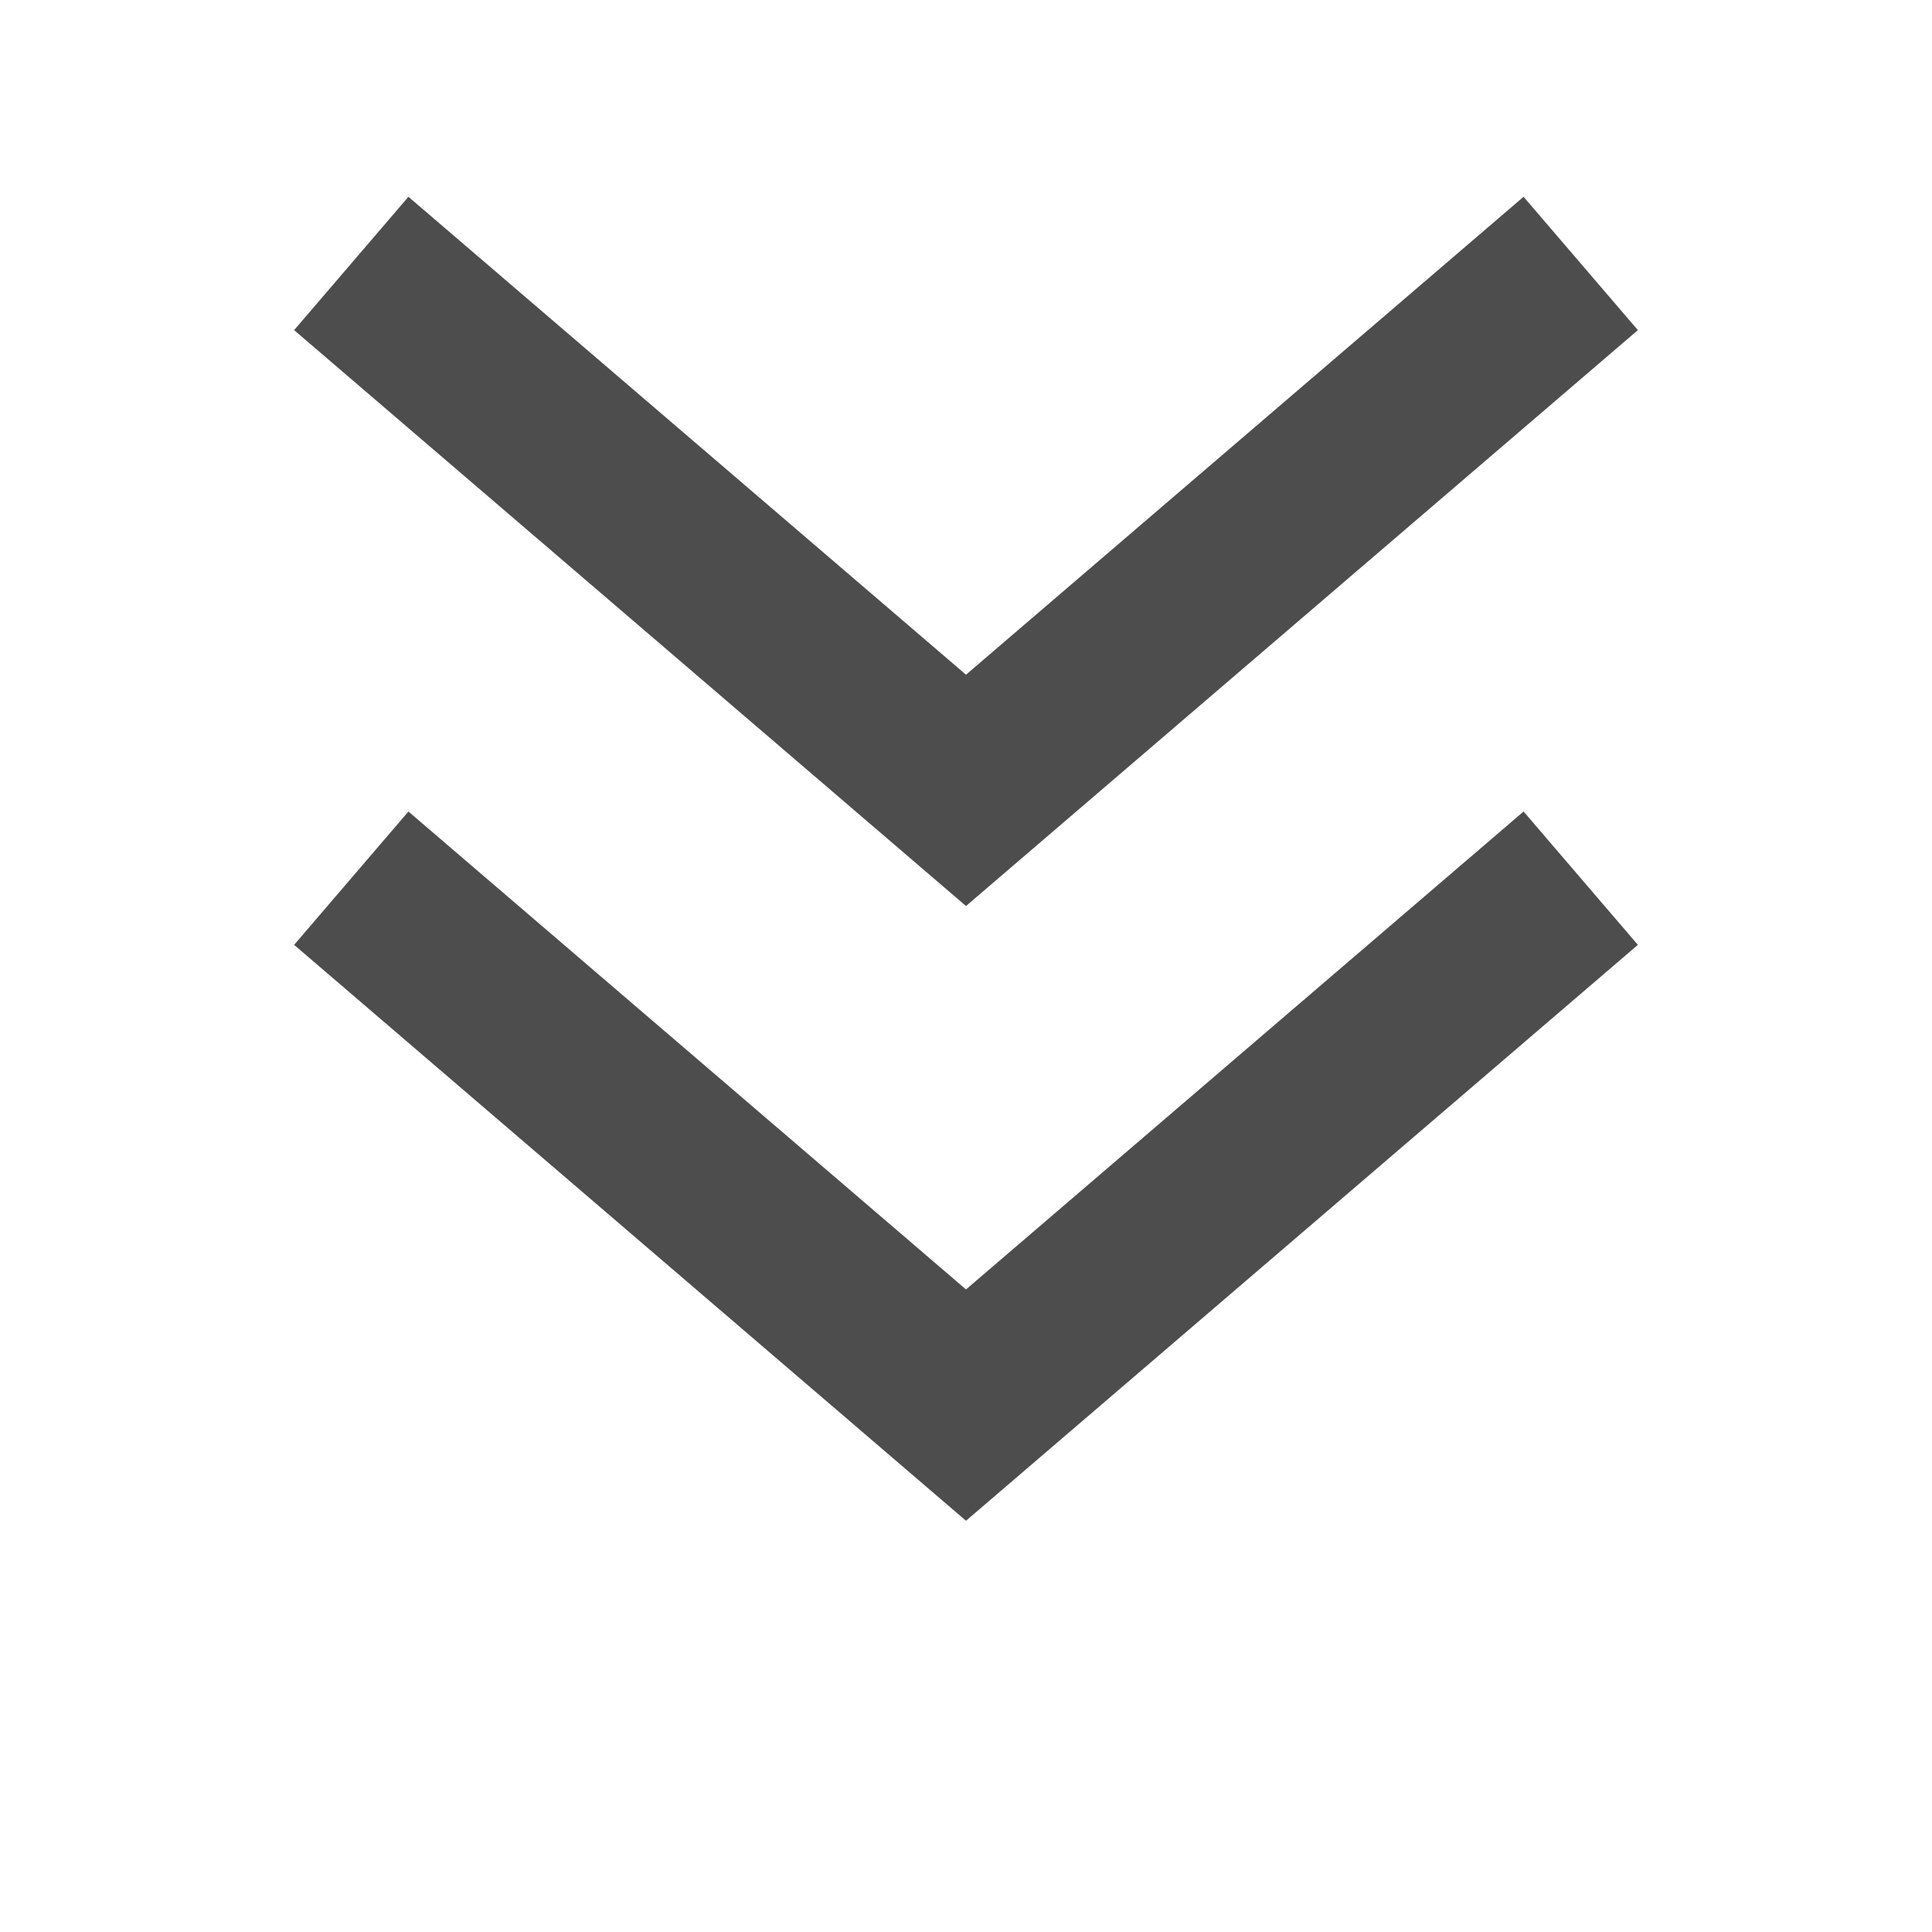
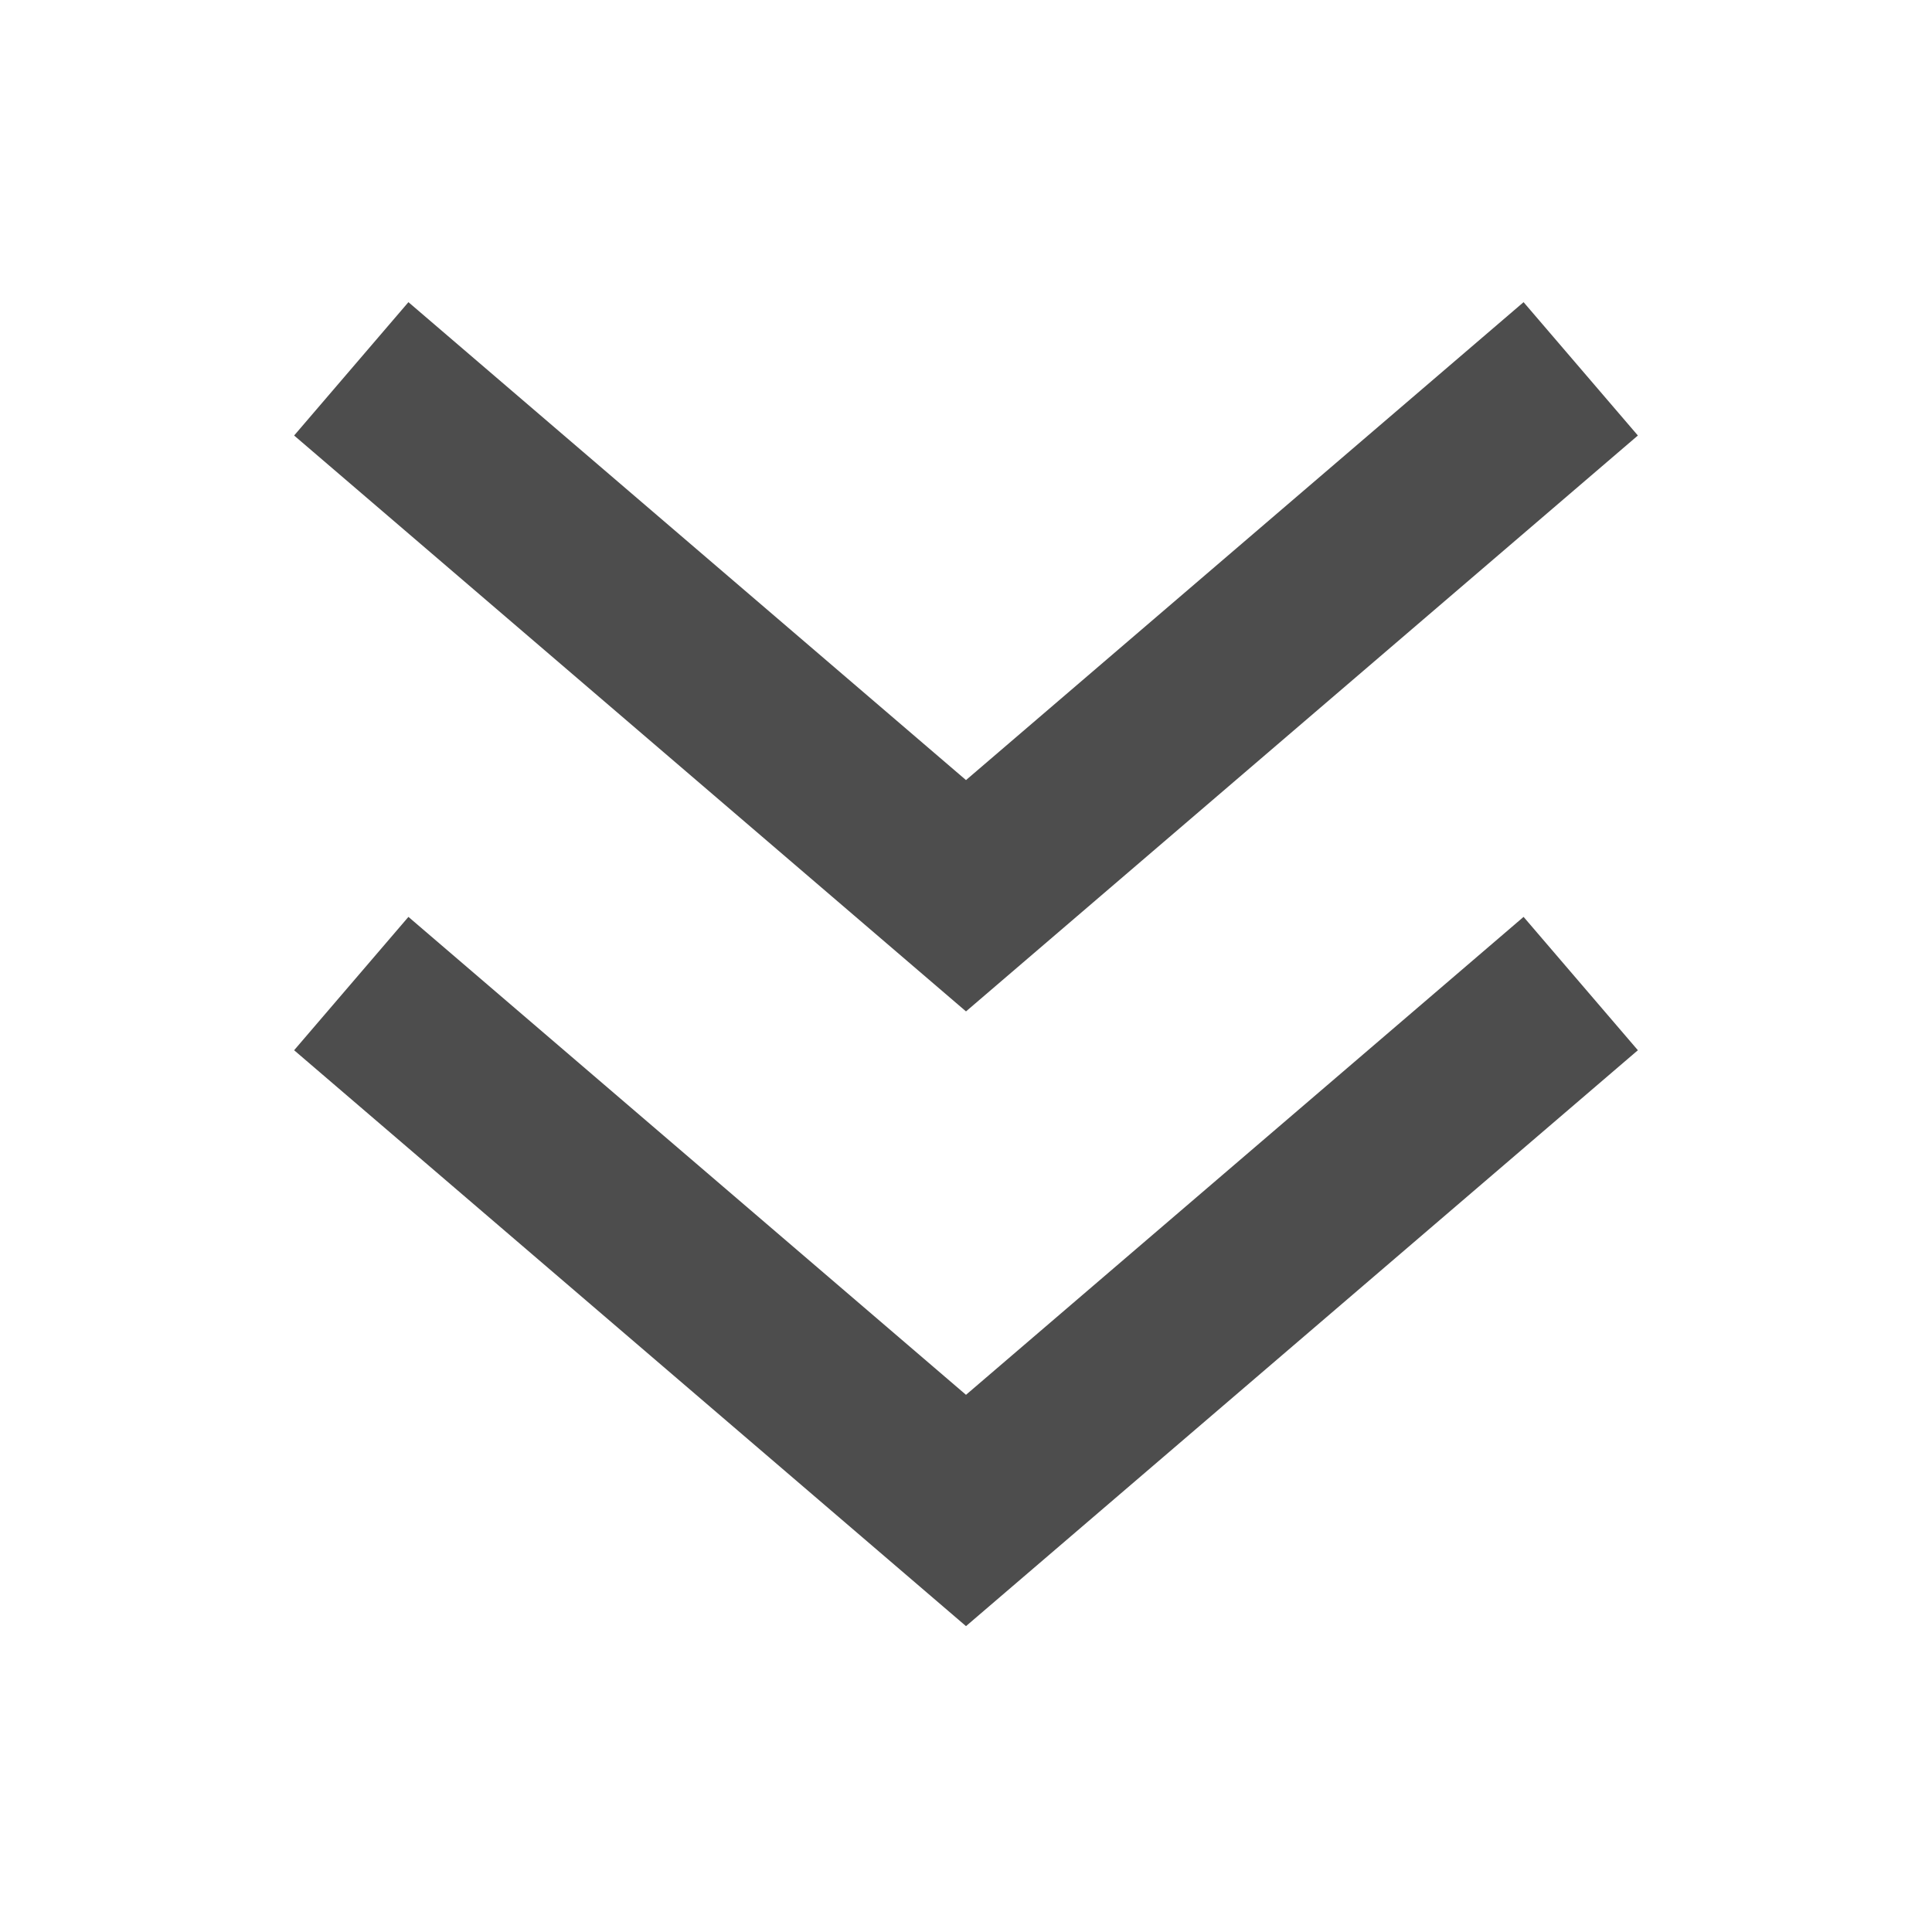
<svg xmlns="http://www.w3.org/2000/svg" width="22" height="22" viewBox="0 0 22 22">
-   <polyline points="4.0,10.0 11.0,16.0 18.0,10.0" fill="none" stroke="#4d4d4d" stroke-width="2.0" stroke-linecap="butt" stroke-linejoin="miter" />
-   <polyline points="4.0,3.0 11.0,9.0 18.0,3.0" fill="none" stroke="#4d4d4d" stroke-width="2.0" stroke-linecap="butt" stroke-linejoin="miter" />
+   <g class="nrm" transform="translate(0.00,1.20)">
+     <polyline points="4.0,10.0 11.0,16.0 18.0,10.0" fill="none" stroke="#4d4d4d" stroke-width="2.0" stroke-linecap="butt" stroke-linejoin="miter" />
+     <polyline points="4.0,3.0 11.0,9.0 18.0,3.0" fill="none" stroke="#4d4d4d" stroke-width="2.0" stroke-linecap="butt" stroke-linejoin="miter" />
+   </g>
</svg>
